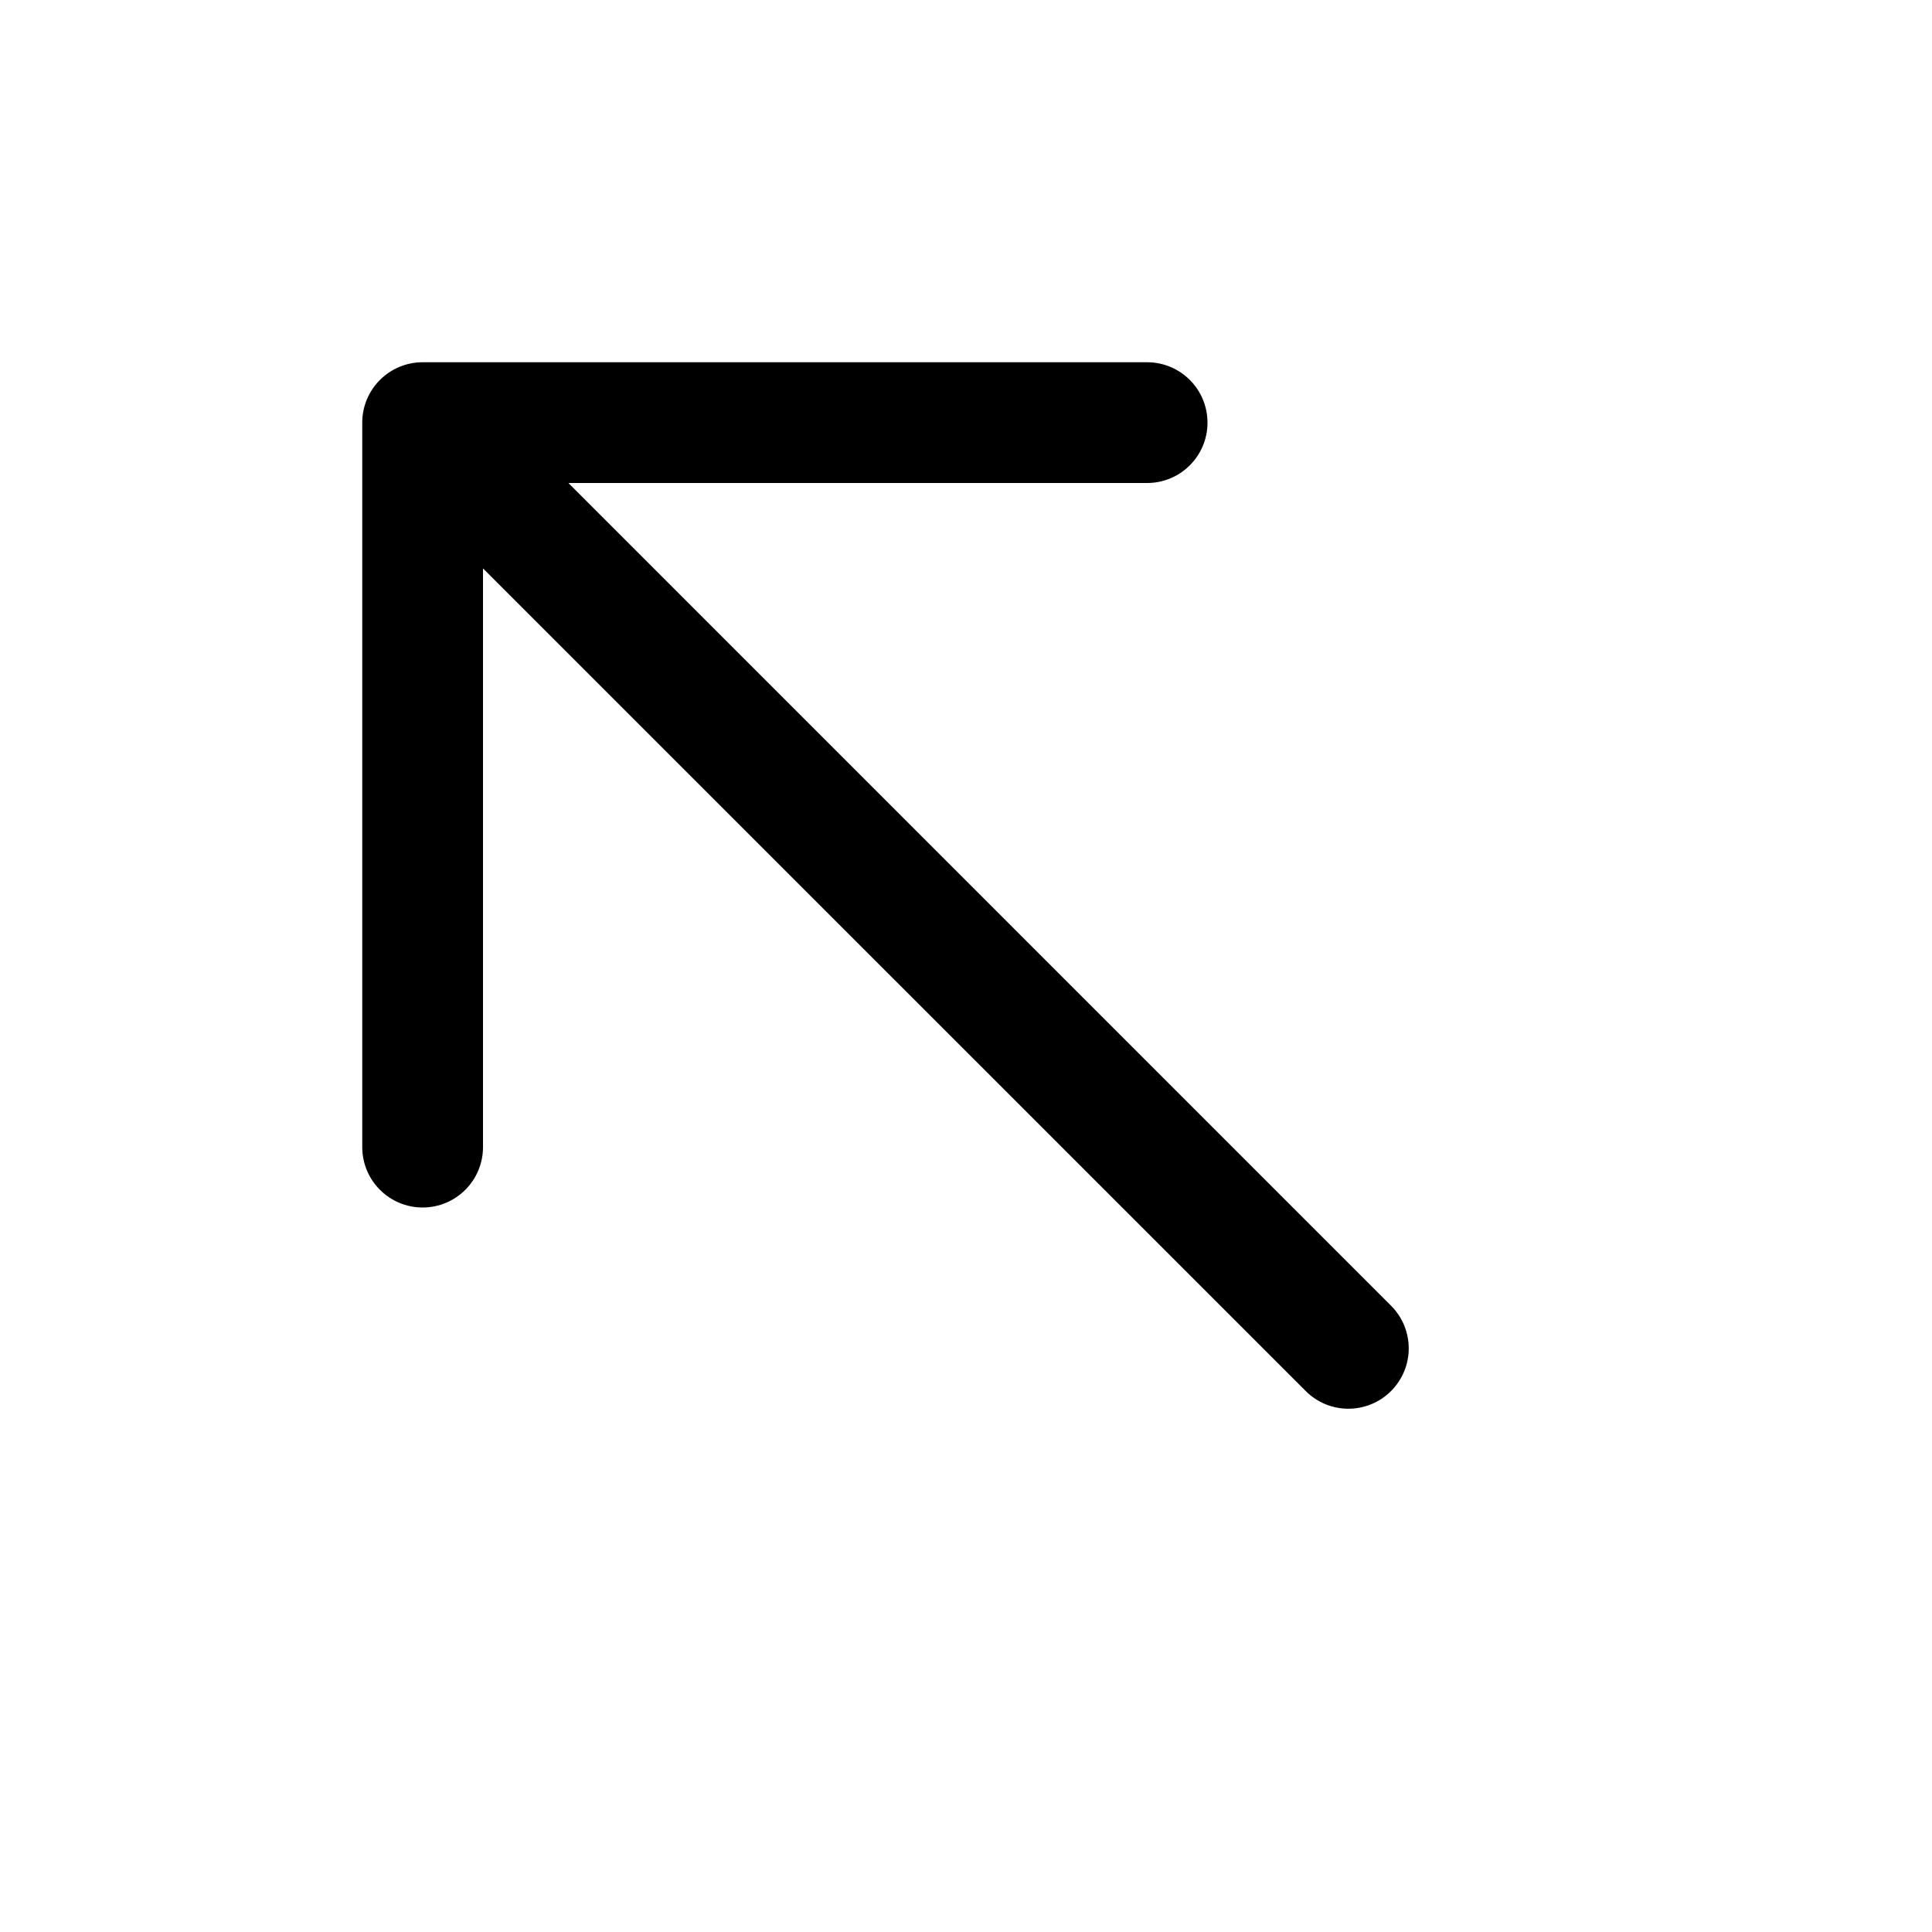
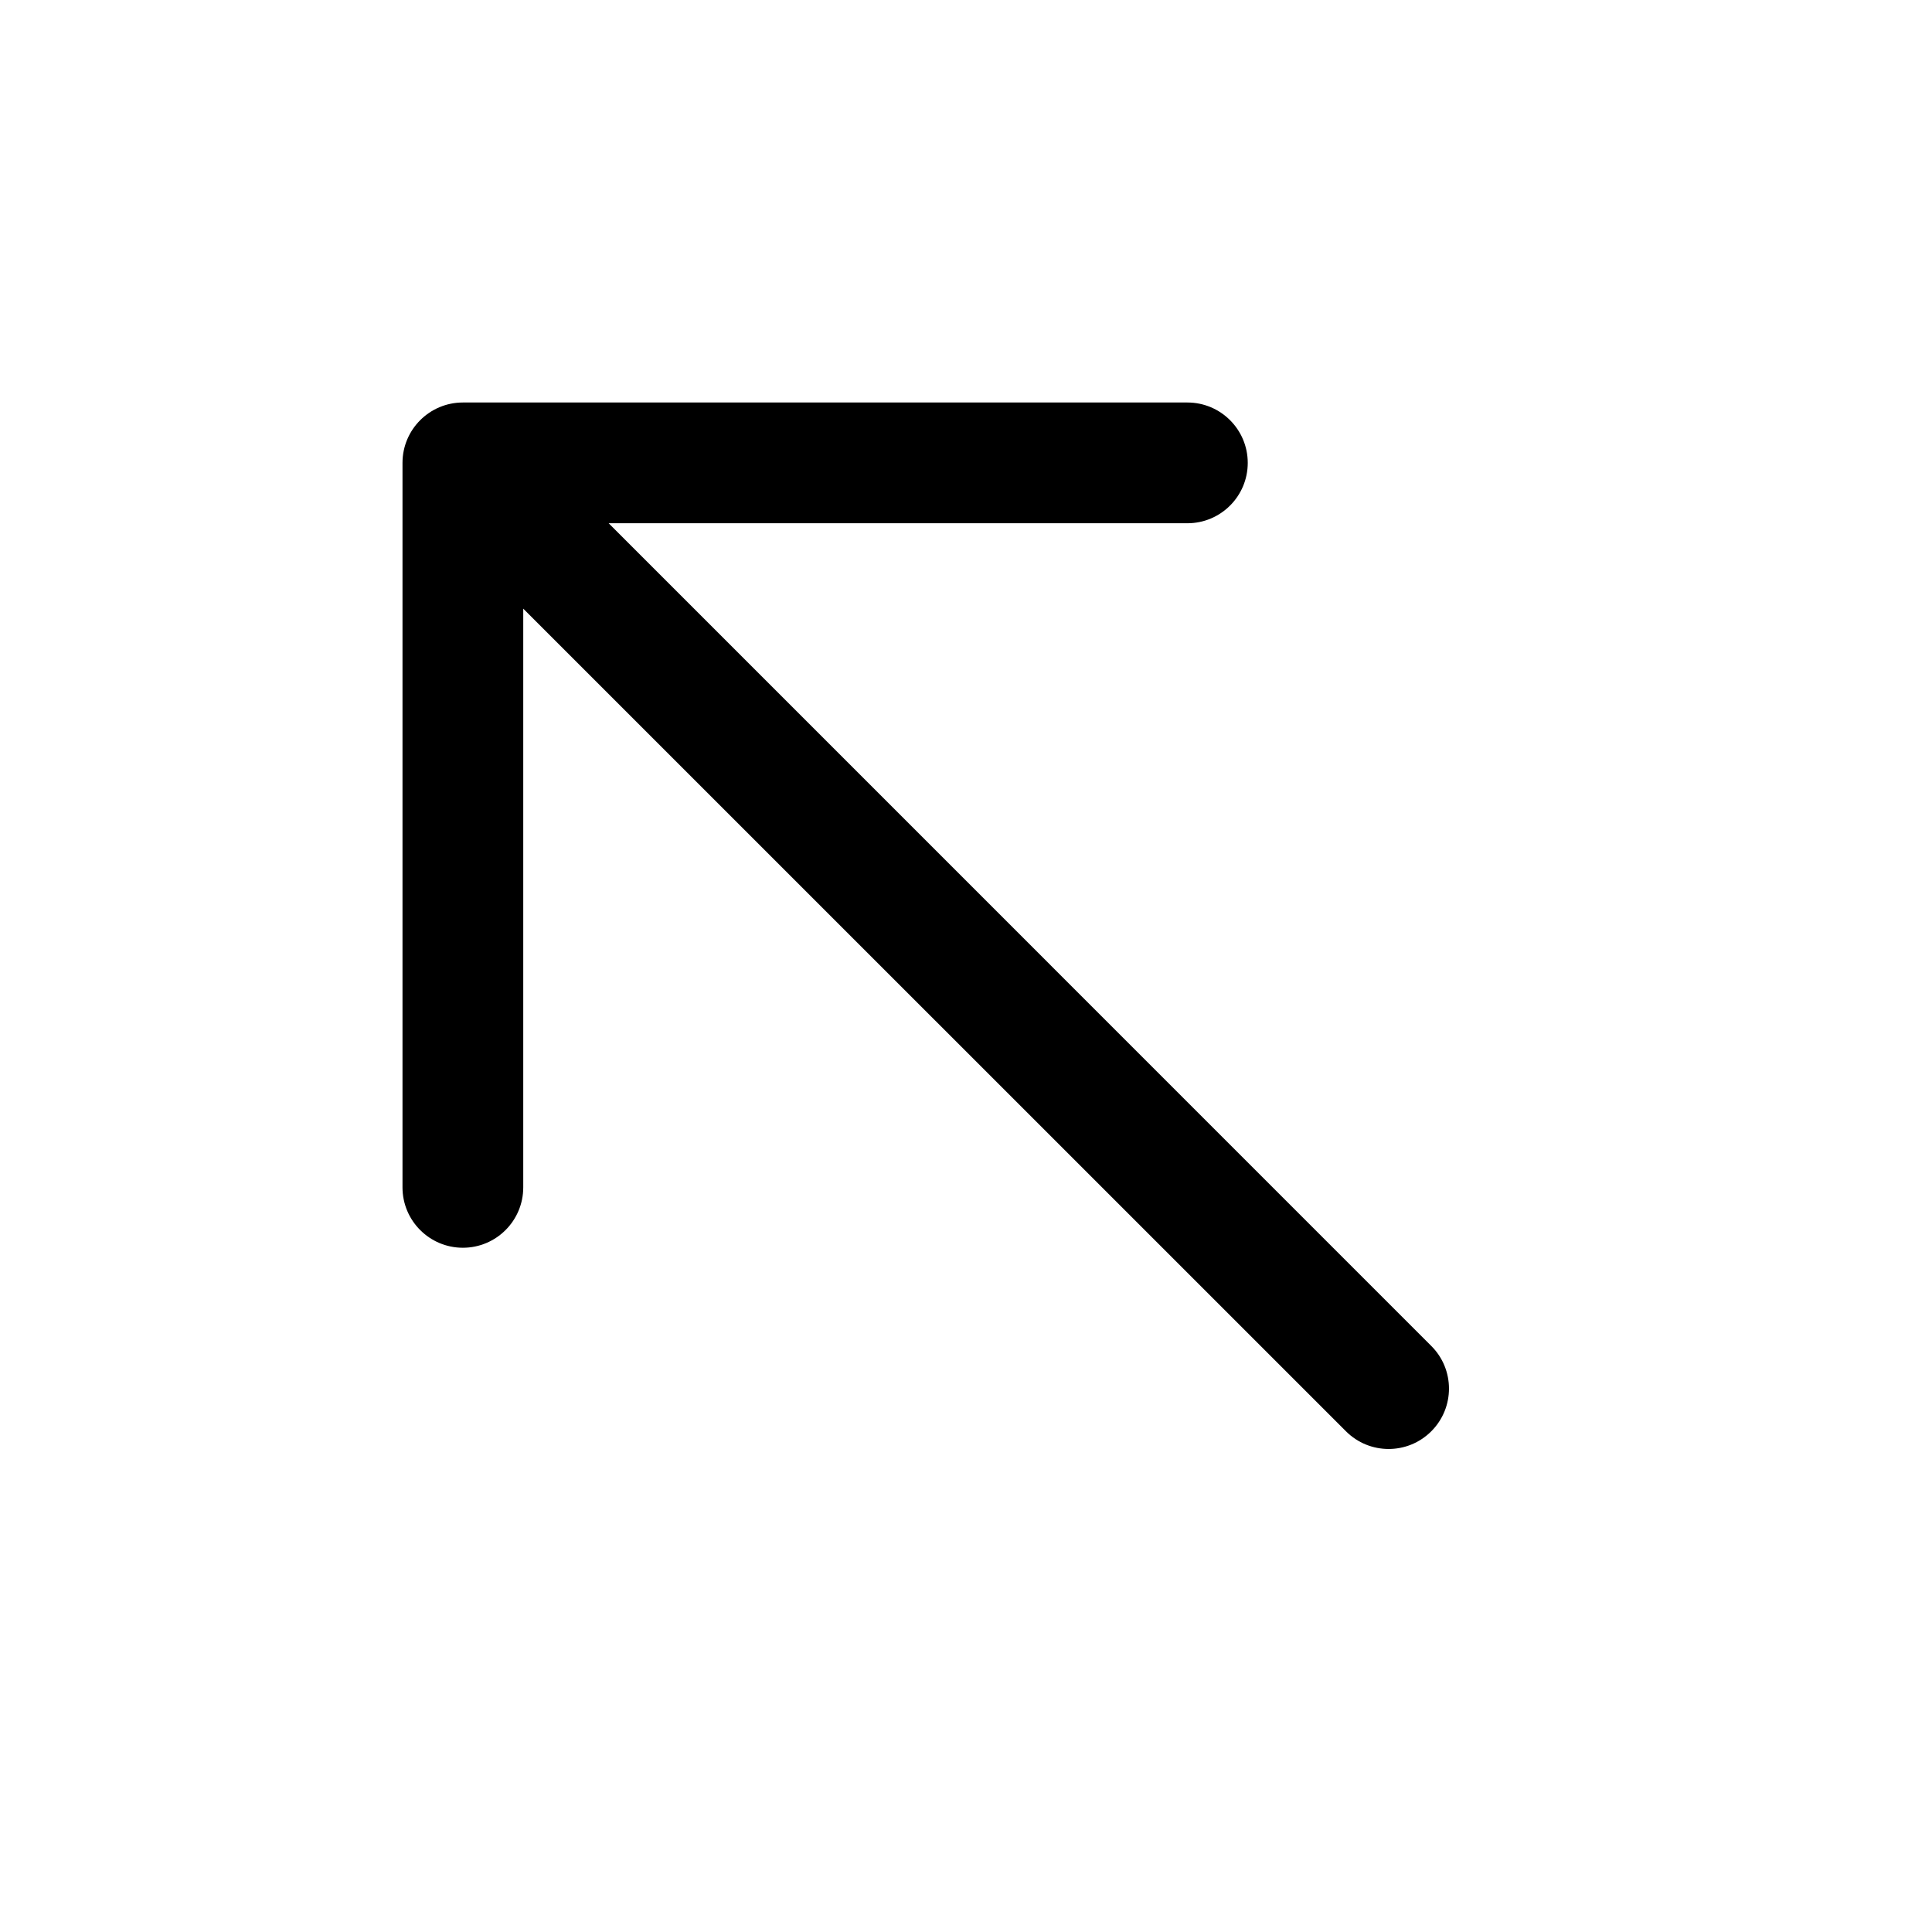
<svg xmlns="http://www.w3.org/2000/svg" width="24" height="24" viewBox="0 0 24 24">
-   <path fill-rule="evenodd" clip-rule="evenodd" d="M5.25 15C4.836 15 4.5 14.664 4.5 14.25L4.5 5.25C4.5 4.836 4.836 4.5 5.25 4.5L14.25 4.5C14.664 4.5 15 4.836 15 5.25C15 5.664 14.664 6 14.25 6L7.061 6L17.28 16.22C17.573 16.513 17.573 16.987 17.28 17.28C16.987 17.573 16.513 17.573 16.22 17.28L6 7.061L6 14.25C6 14.664 5.664 15 5.25 15Z" />
+   <path fill-rule="evenodd" clip-rule="evenodd" d="M5.75 15.5C5.336 15.5 5 15.164 5 14.75L5 5.75C5 5.336 5.336 5 5.75 5L14.75 5C15.164 5 15.5 5.336 15.5 5.75C15.5 6.164 15.164 6.5 14.75 6.5L7.561 6.5L17.78 16.72C18.073 17.012 18.073 17.487 17.78 17.78C17.487 18.073 17.013 18.073 16.72 17.78L6.5 7.561L6.5 14.75C6.5 15.164 6.164 15.5 5.75 15.5Z" />
</svg>
